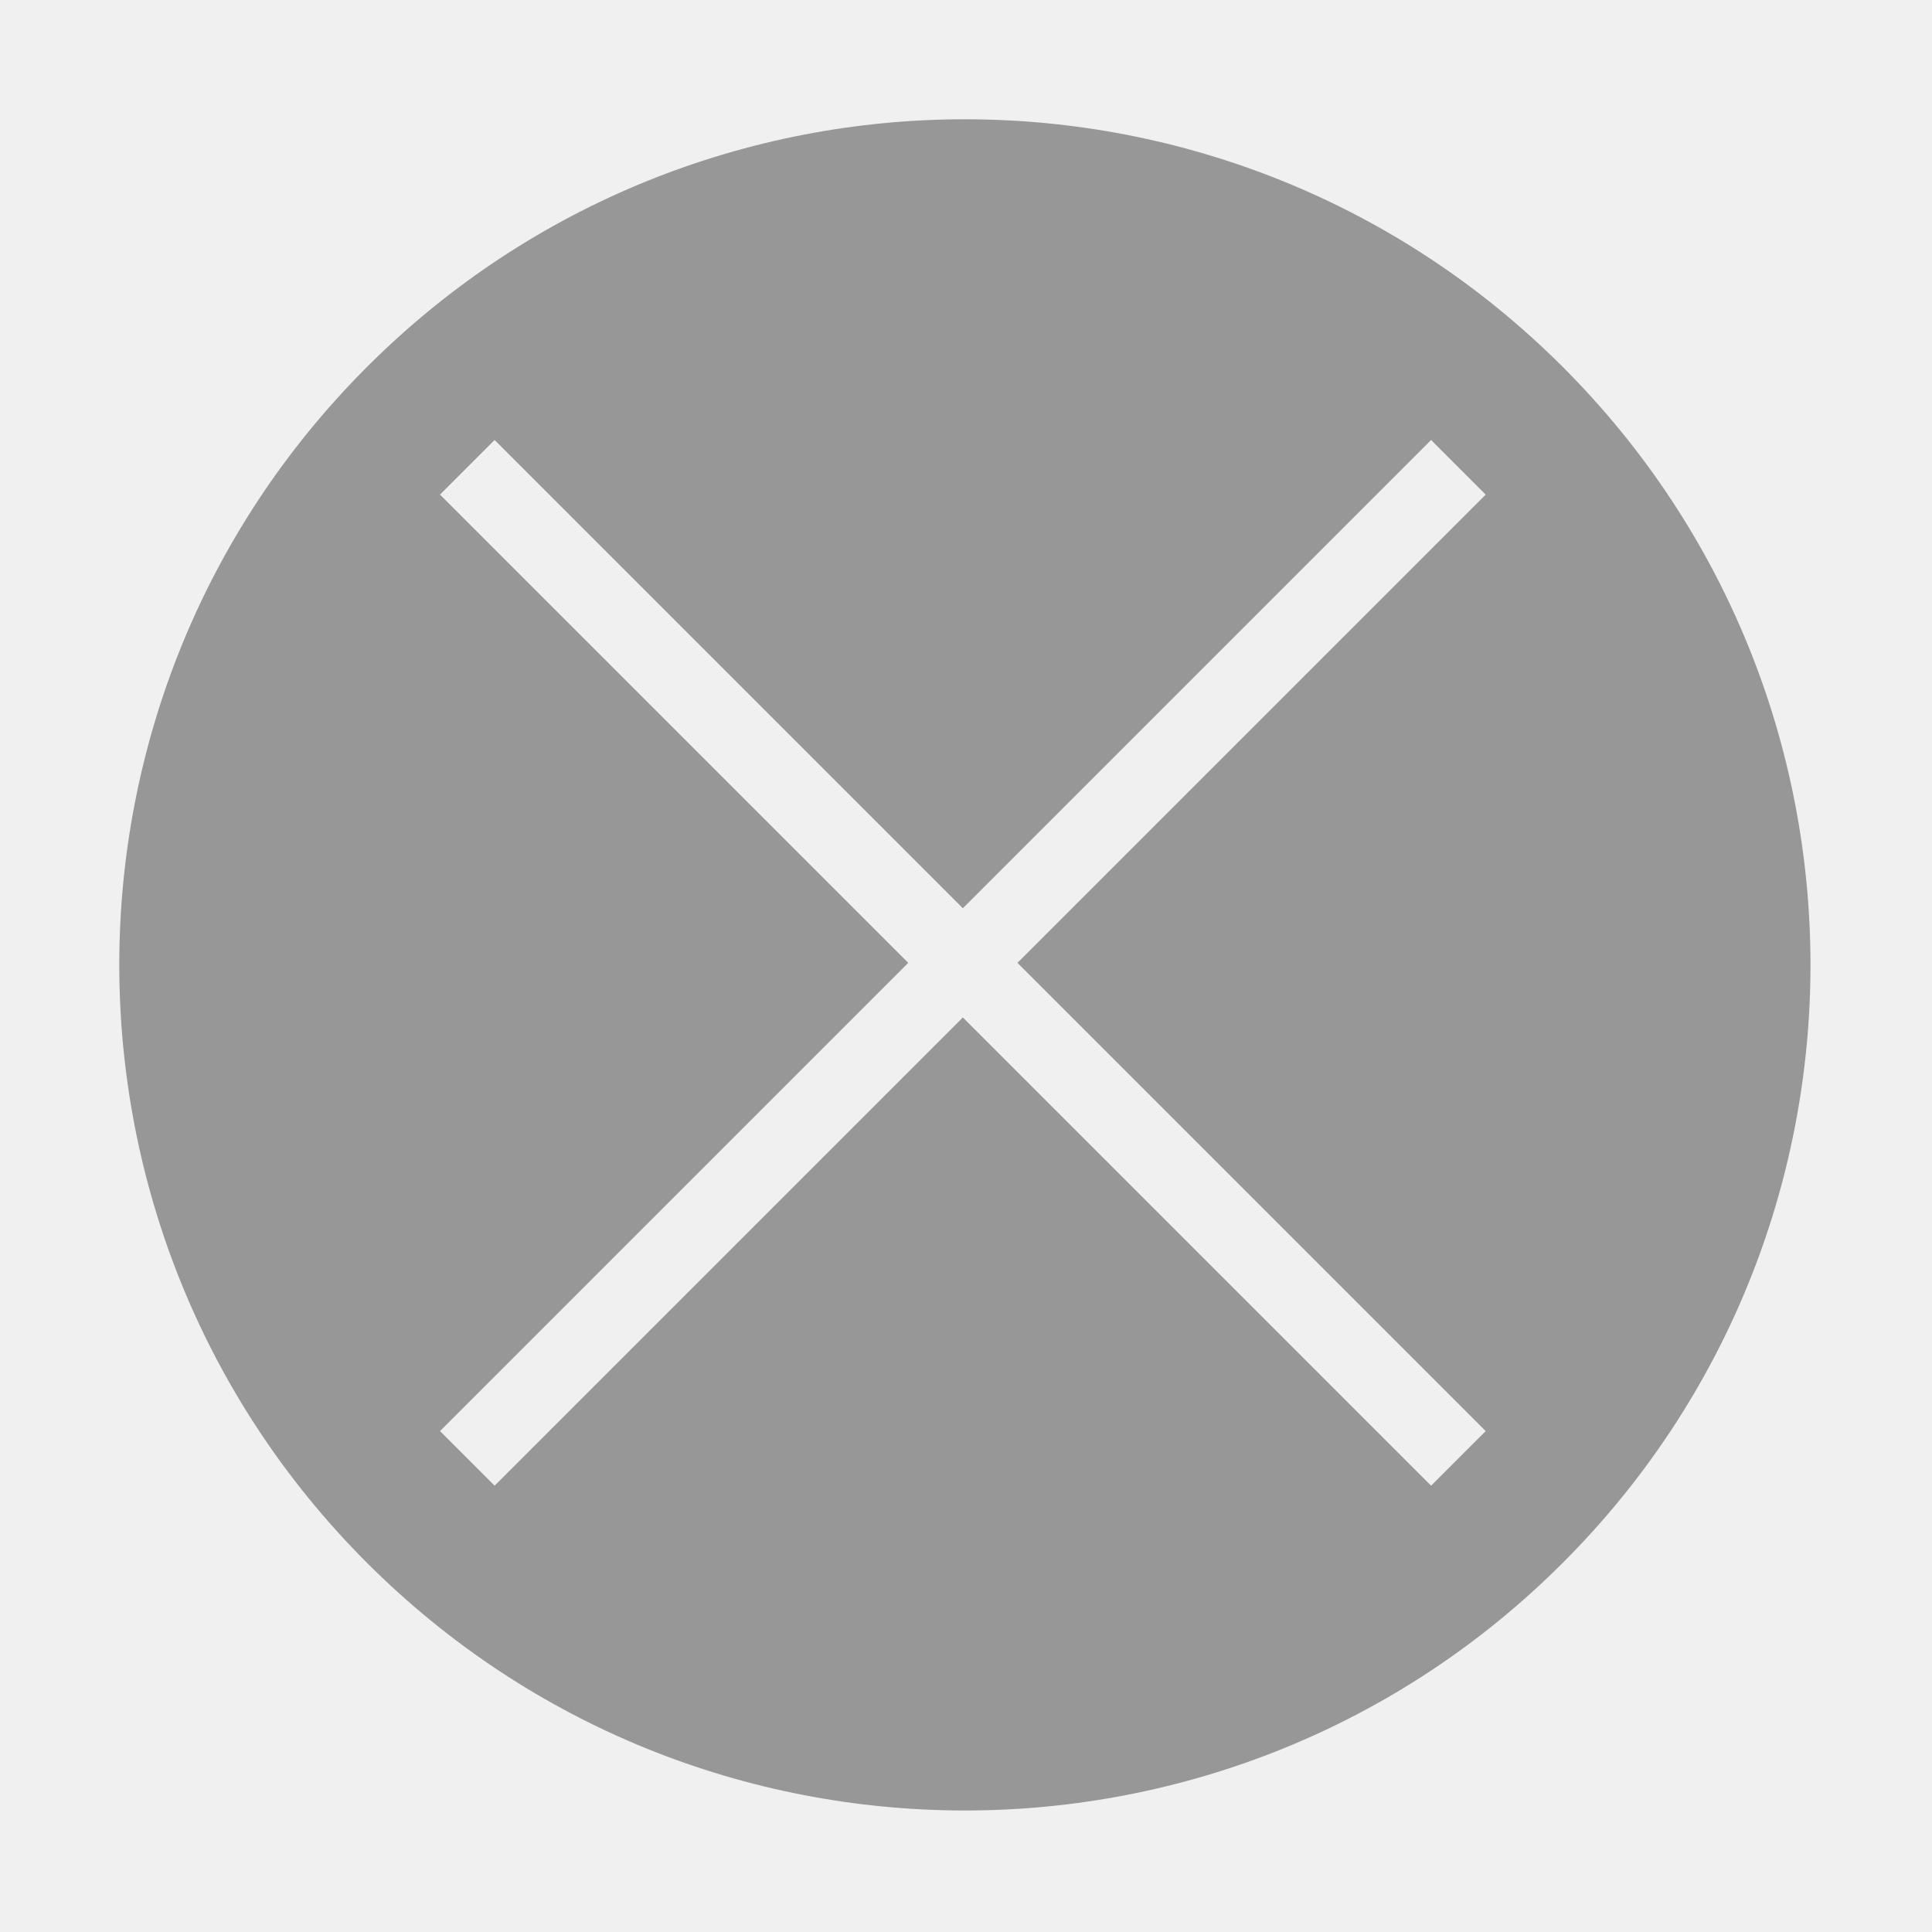
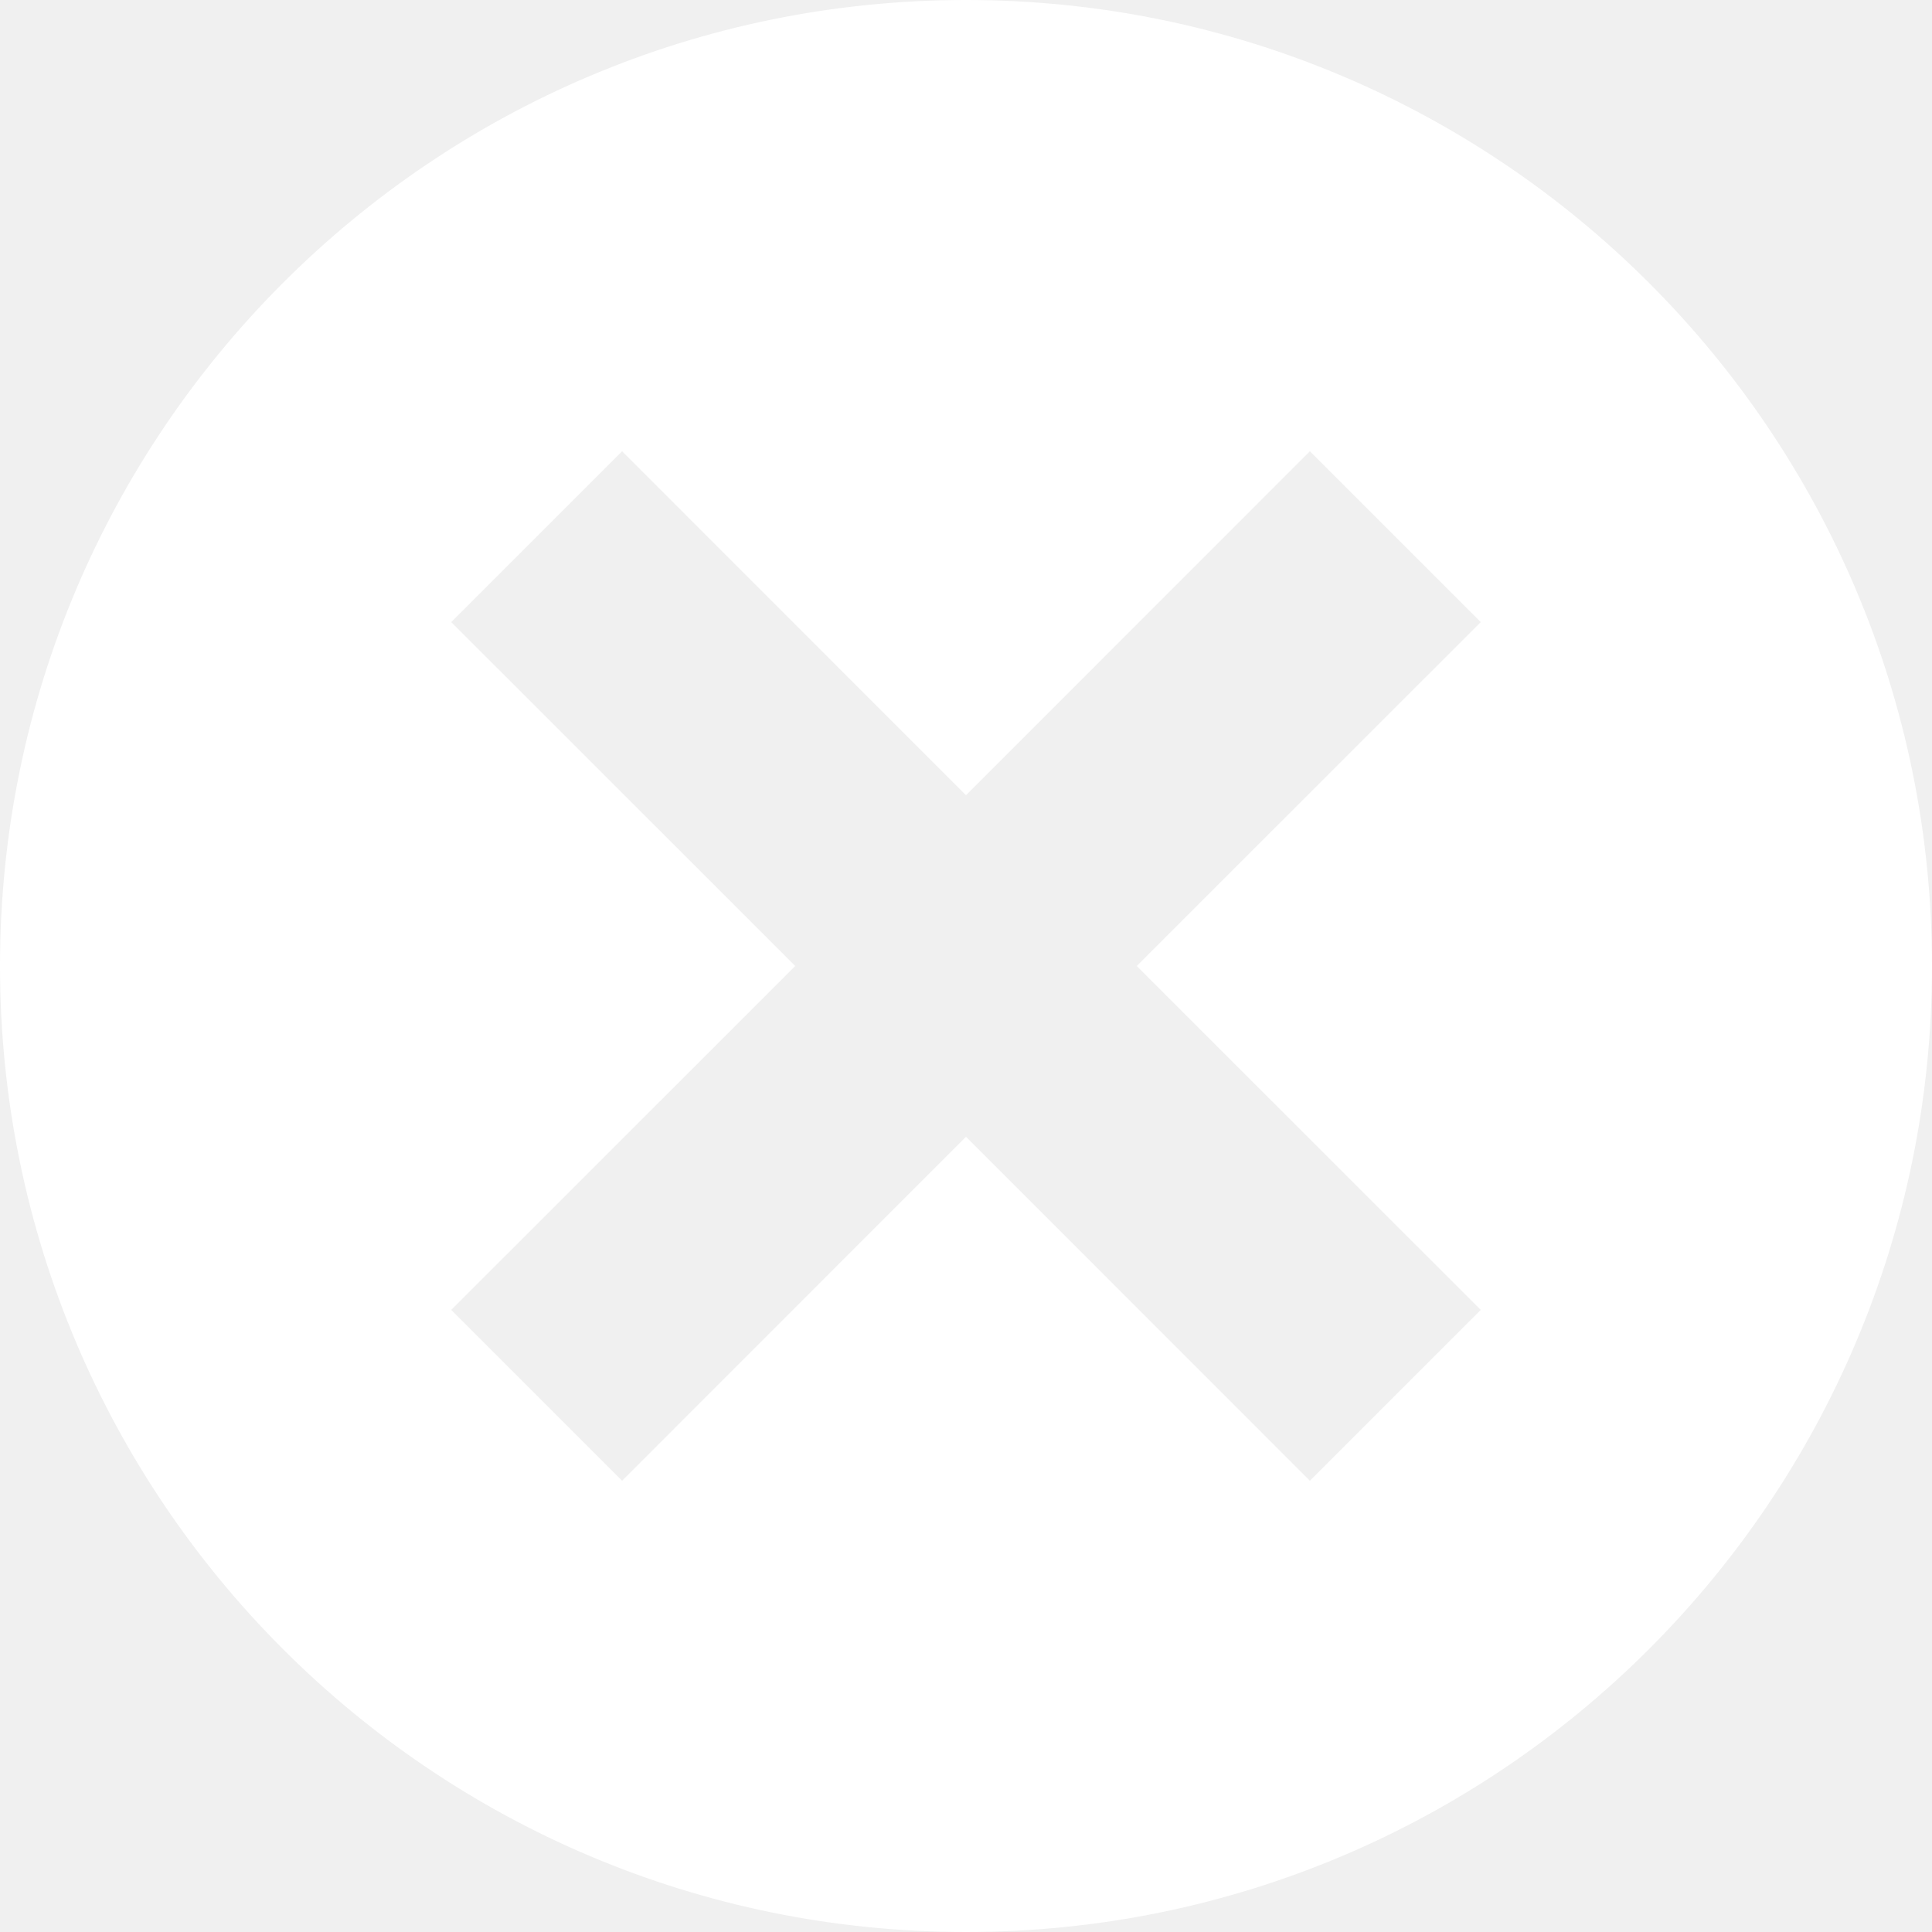
- <svg xmlns="http://www.w3.org/2000/svg" width="48" height="48" class="icon" viewBox="0 0 1024 1024" data-c="1">
-   <path fill="#979797" d="M828.325 194.495c-175.027-175.029-458.804-175.029-633.83 0-175.028 175.027-175.028 458.803 0 633.831s458.803 175.027 633.83 0 175.027-458.804 0-633.831m-318 344.773L262.147 787.444l-28.943-28.943L481.38 510.325 233.204 262.148l28.943-28.944 248.177 248.177 248.178-248.177 28.943 28.944-248.177 248.177L787.444 758.5 758.5 787.444z" />
+ <svg xmlns="http://www.w3.org/2000/svg" width="16" height="16" fill="none" data-c="1">
+   <path fill="#fff" fill-rule="evenodd" d="M8 16A8 8 0 1 0 8 0a8 8 0 0 0 0 16m4.263-10.848L9.414 8l2.849 2.848-1.415 1.415L8 9.414l-2.848 2.849-1.415-1.415L6.586 8 3.737 5.152l1.415-1.415L8 6.586l2.848-2.849z" clip-rule="evenodd" />
</svg>
